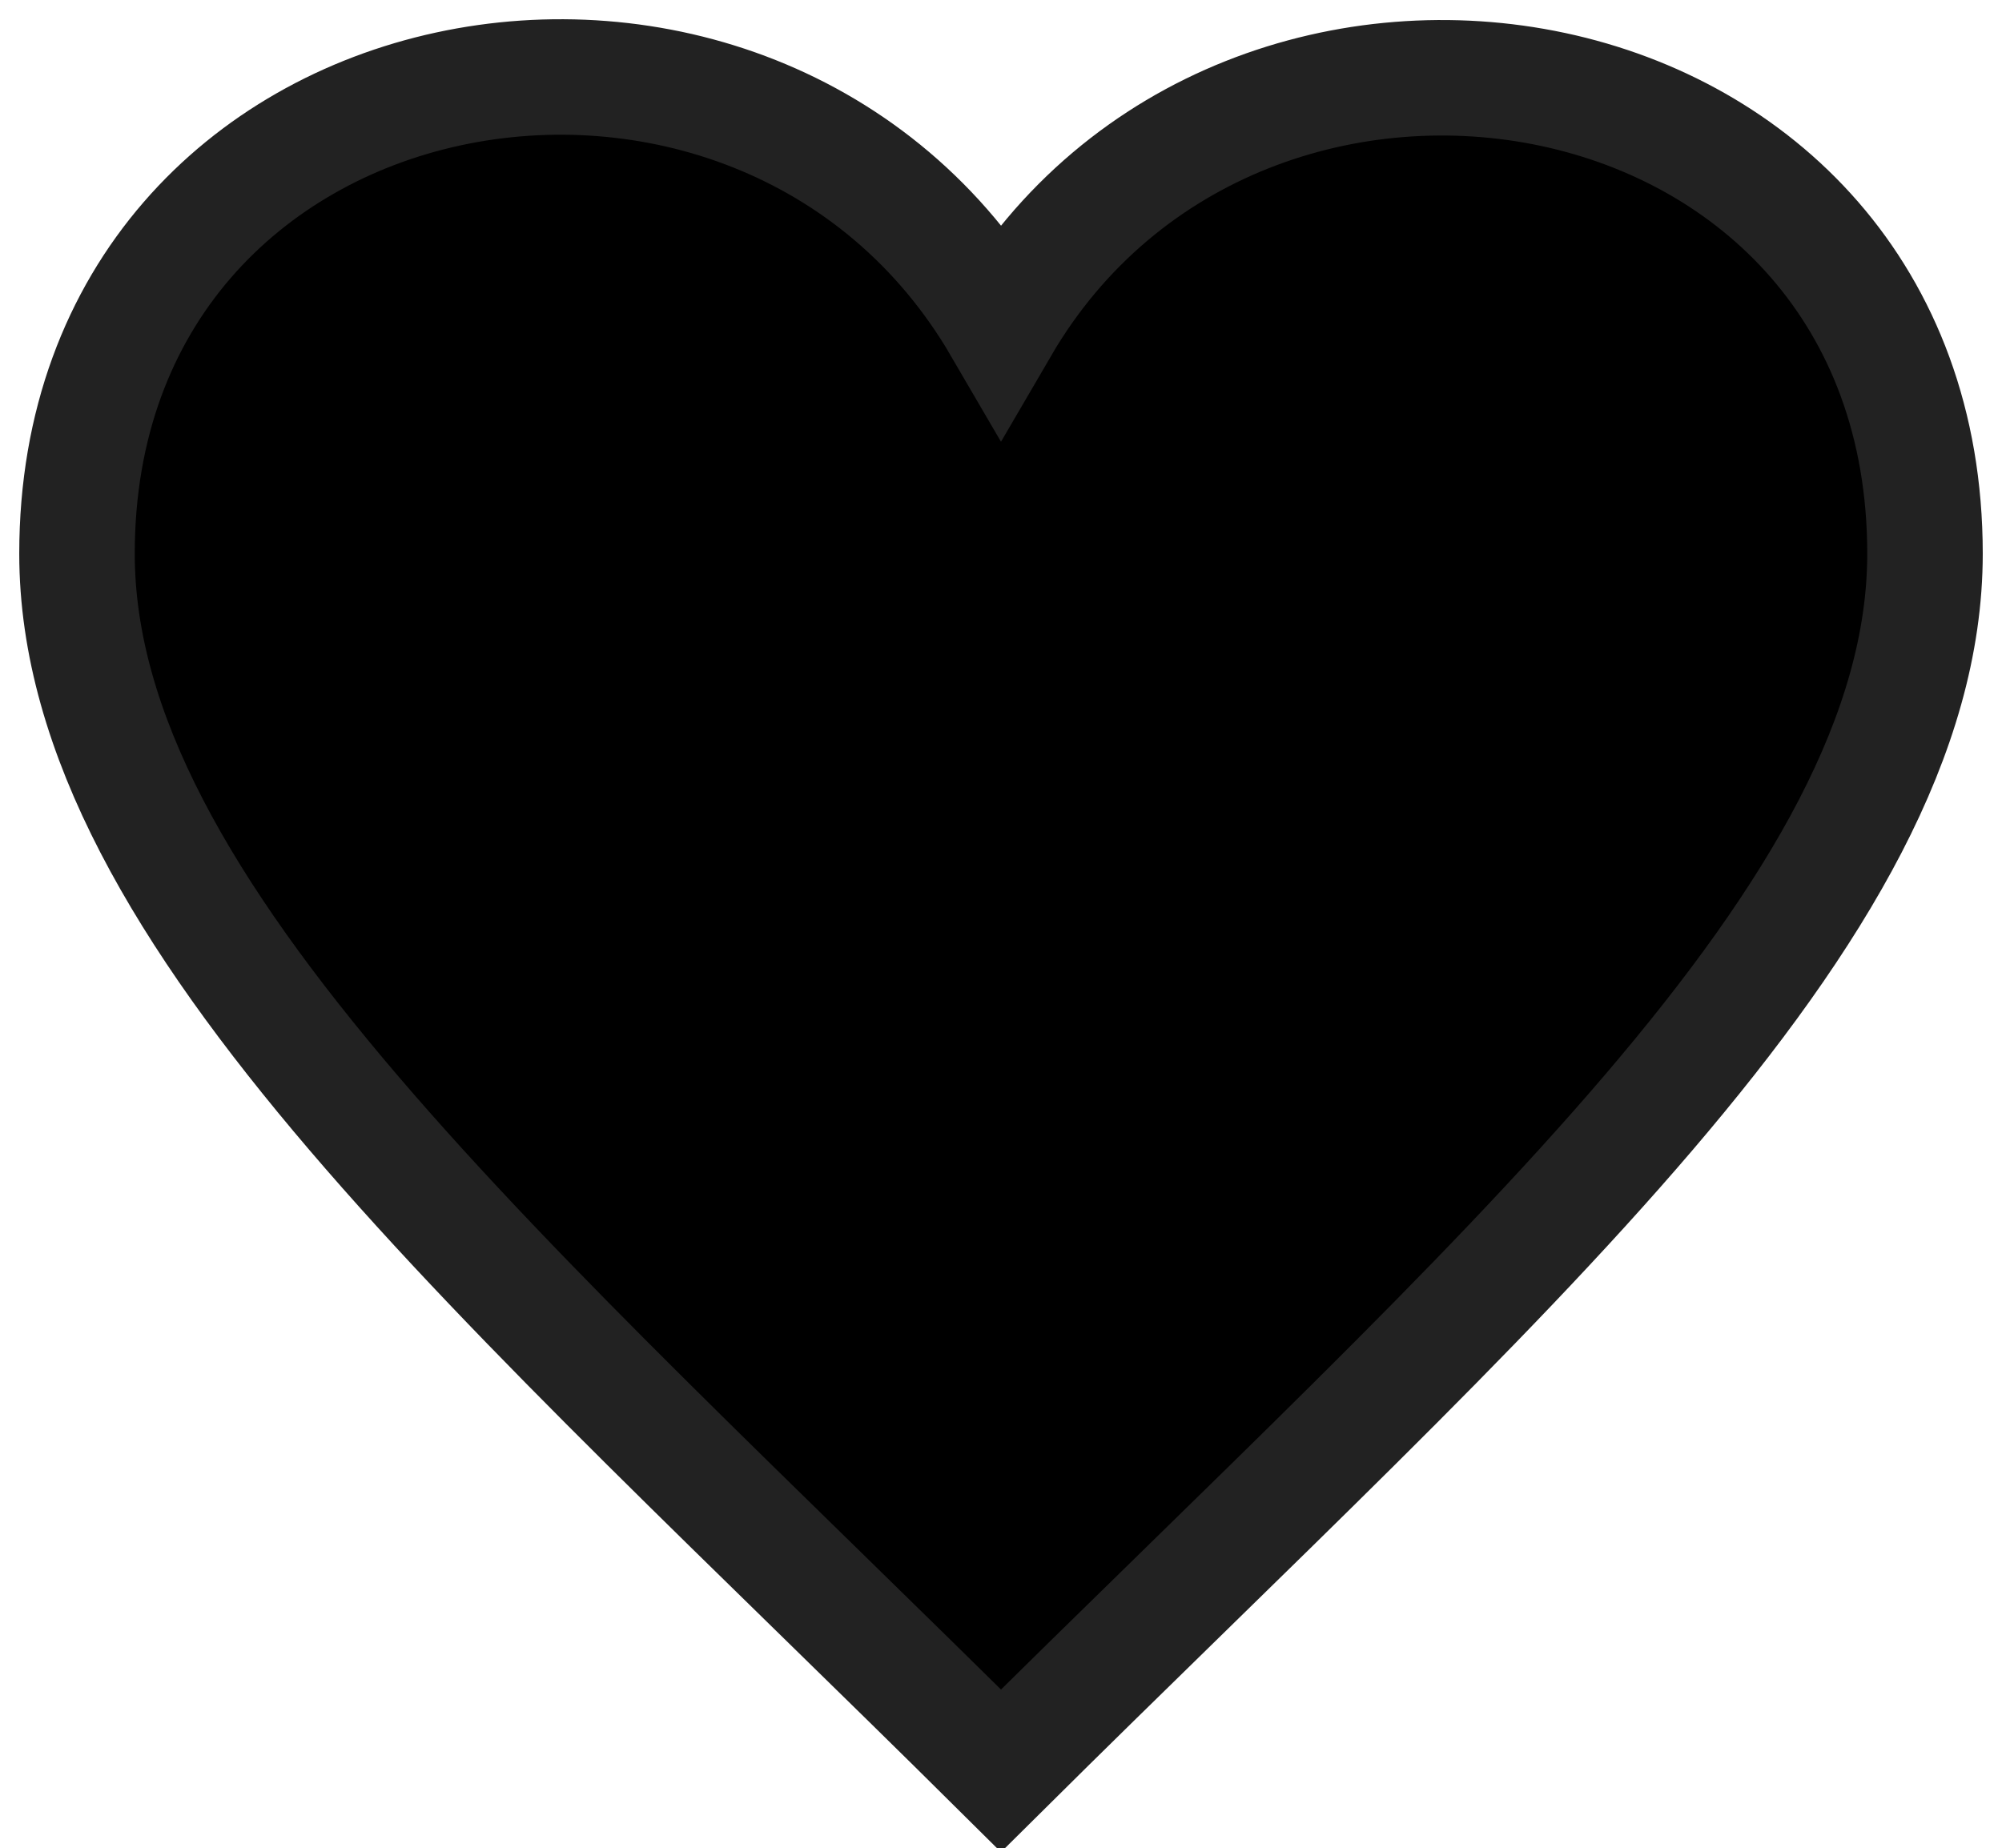
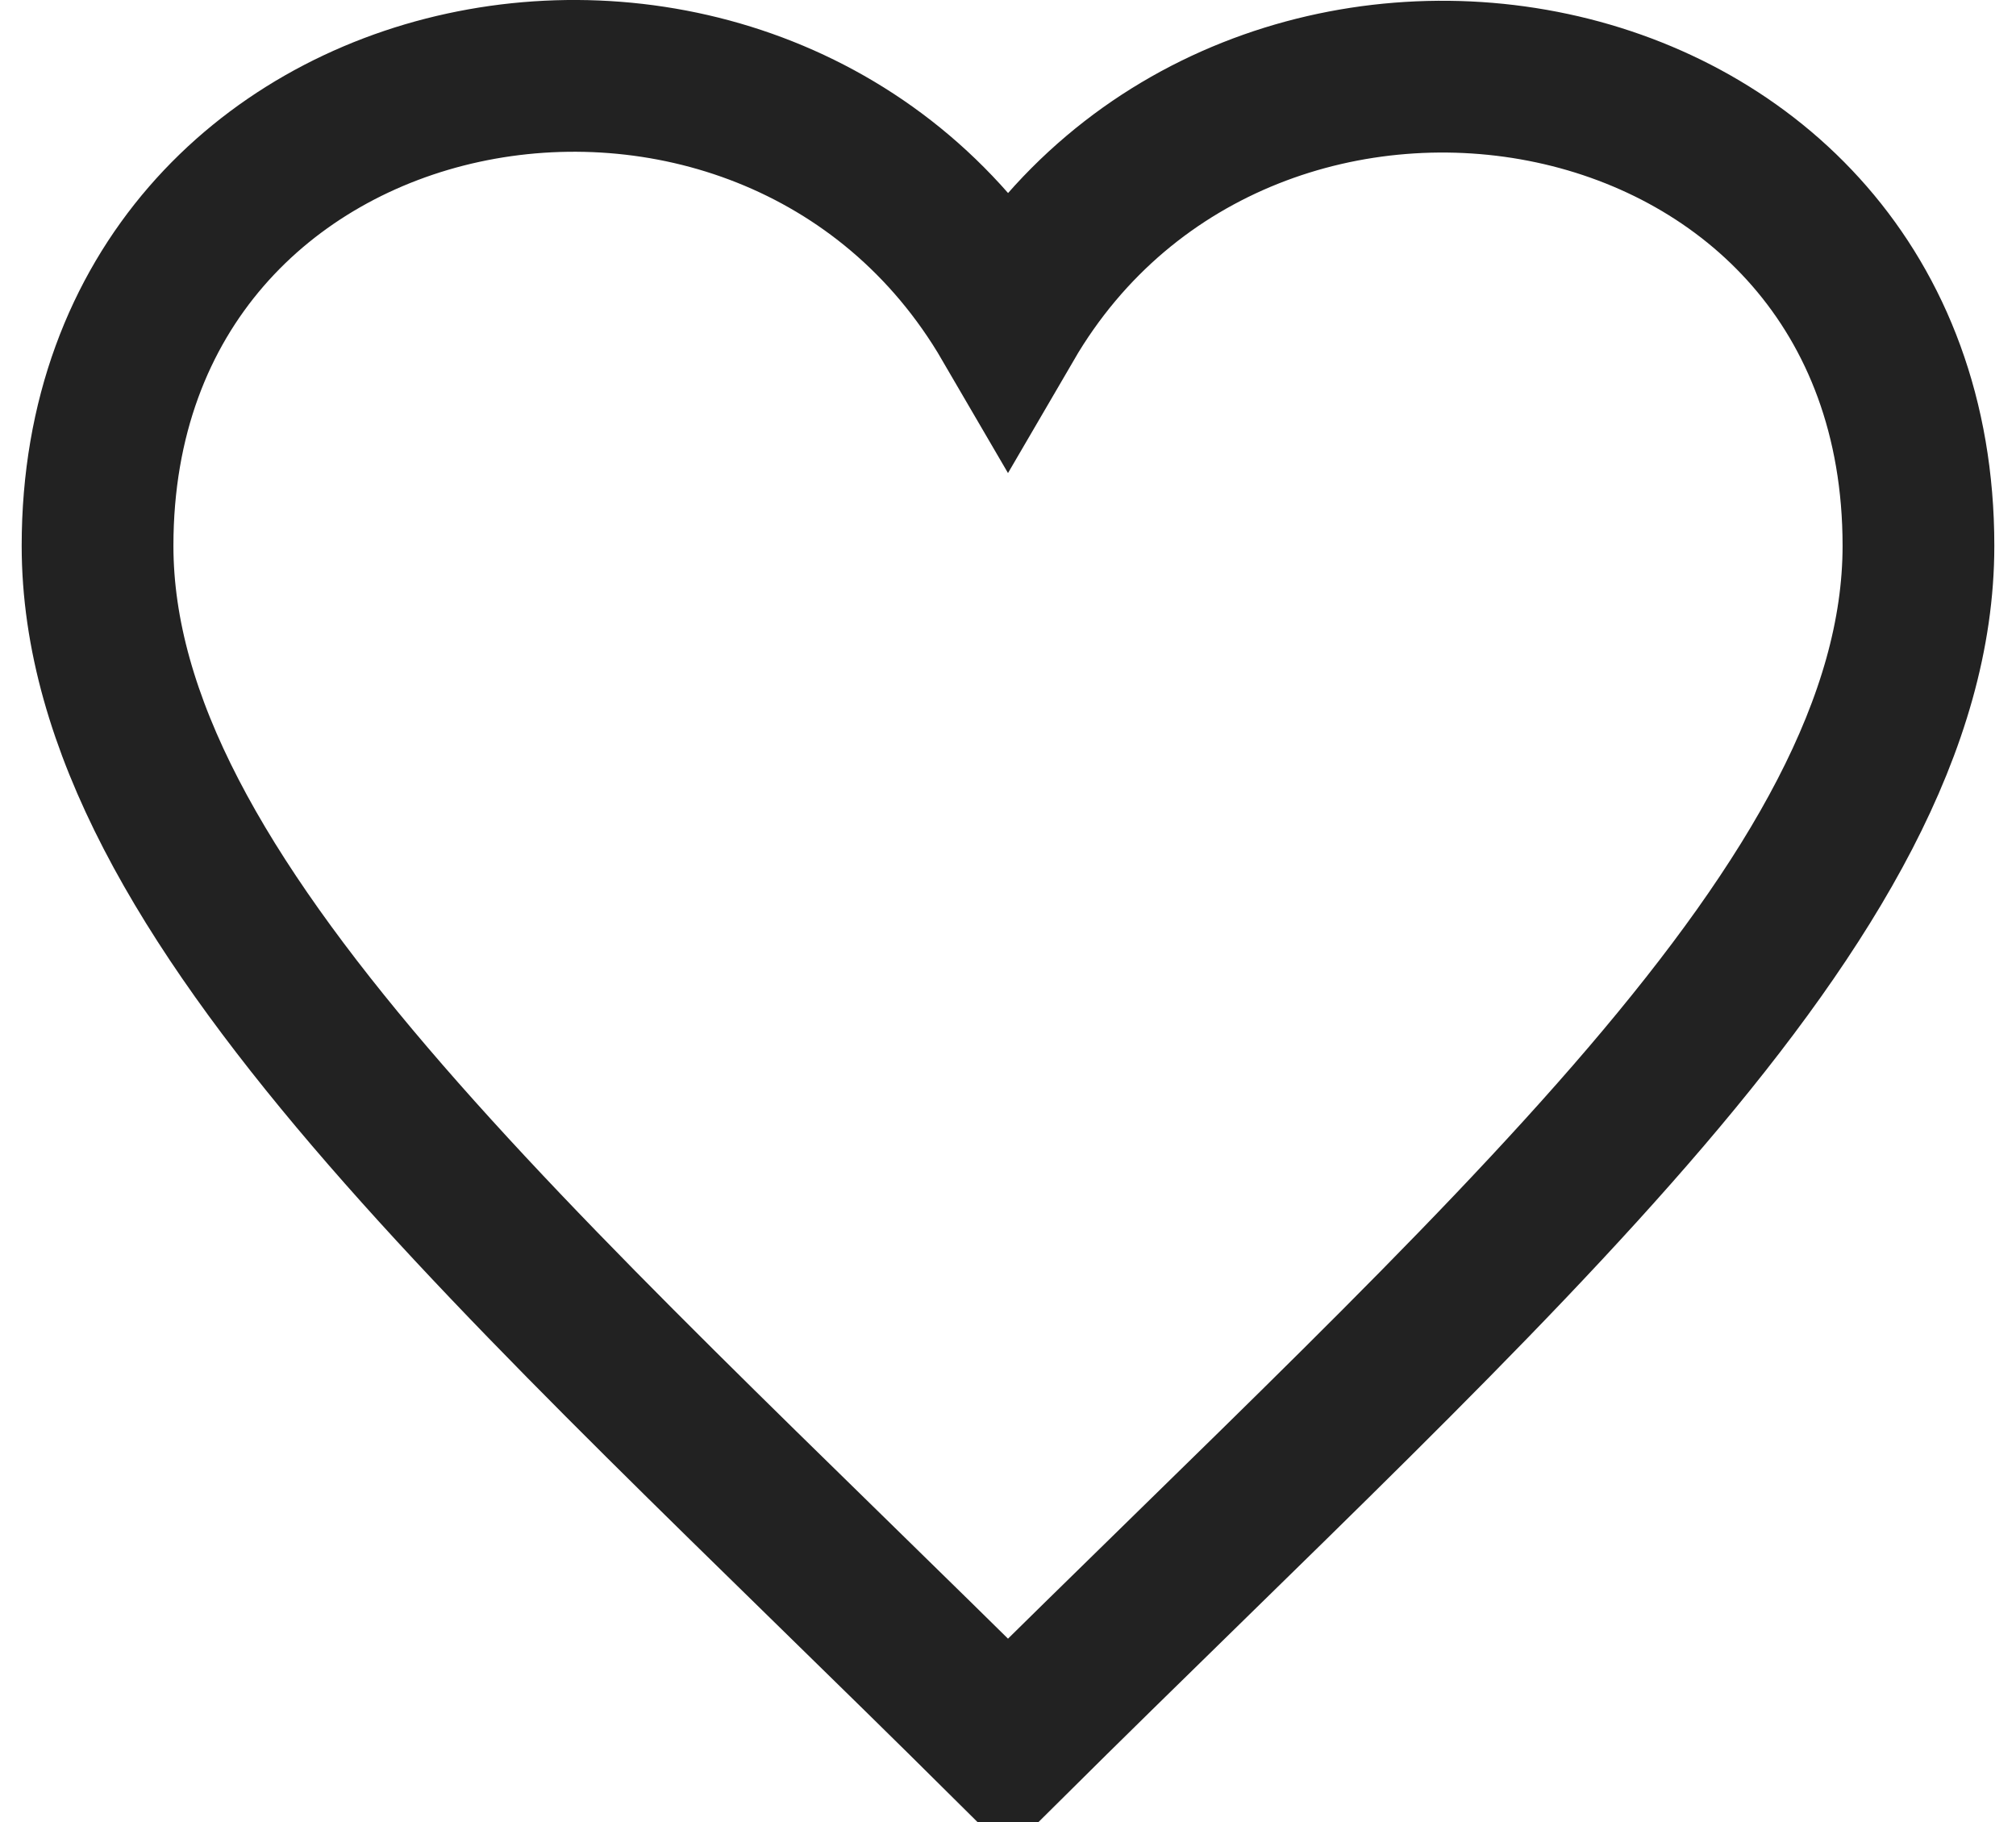
- <svg xmlns="http://www.w3.org/2000/svg" width="26" height="24" viewBox="0 0 24 24">
-   <path style="stroke:#222;stroke-width:1.5" d="M12 4.248c-3.148-5.402-12-3.825-12 2.944 0 4.661 5.571 9.427 12 15.808 6.43-6.381 12-11.147 12-15.808 0-6.792-8.875-8.306-12-2.944z" />
+ <svg xmlns="http://www.w3.org/2000/svg" width="31" height="28" viewBox="0 0 24 24">
+   <path style="stroke:#222;stroke-width:2;" fill="none" d="M12 4.248c-3.148-5.402-12-3.825-12 2.944 0 4.661 5.571 9.427 12 15.808 6.43-6.381 12-11.147 12-15.808 0-6.792-8.875-8.306-12-2.944z" />
</svg>
